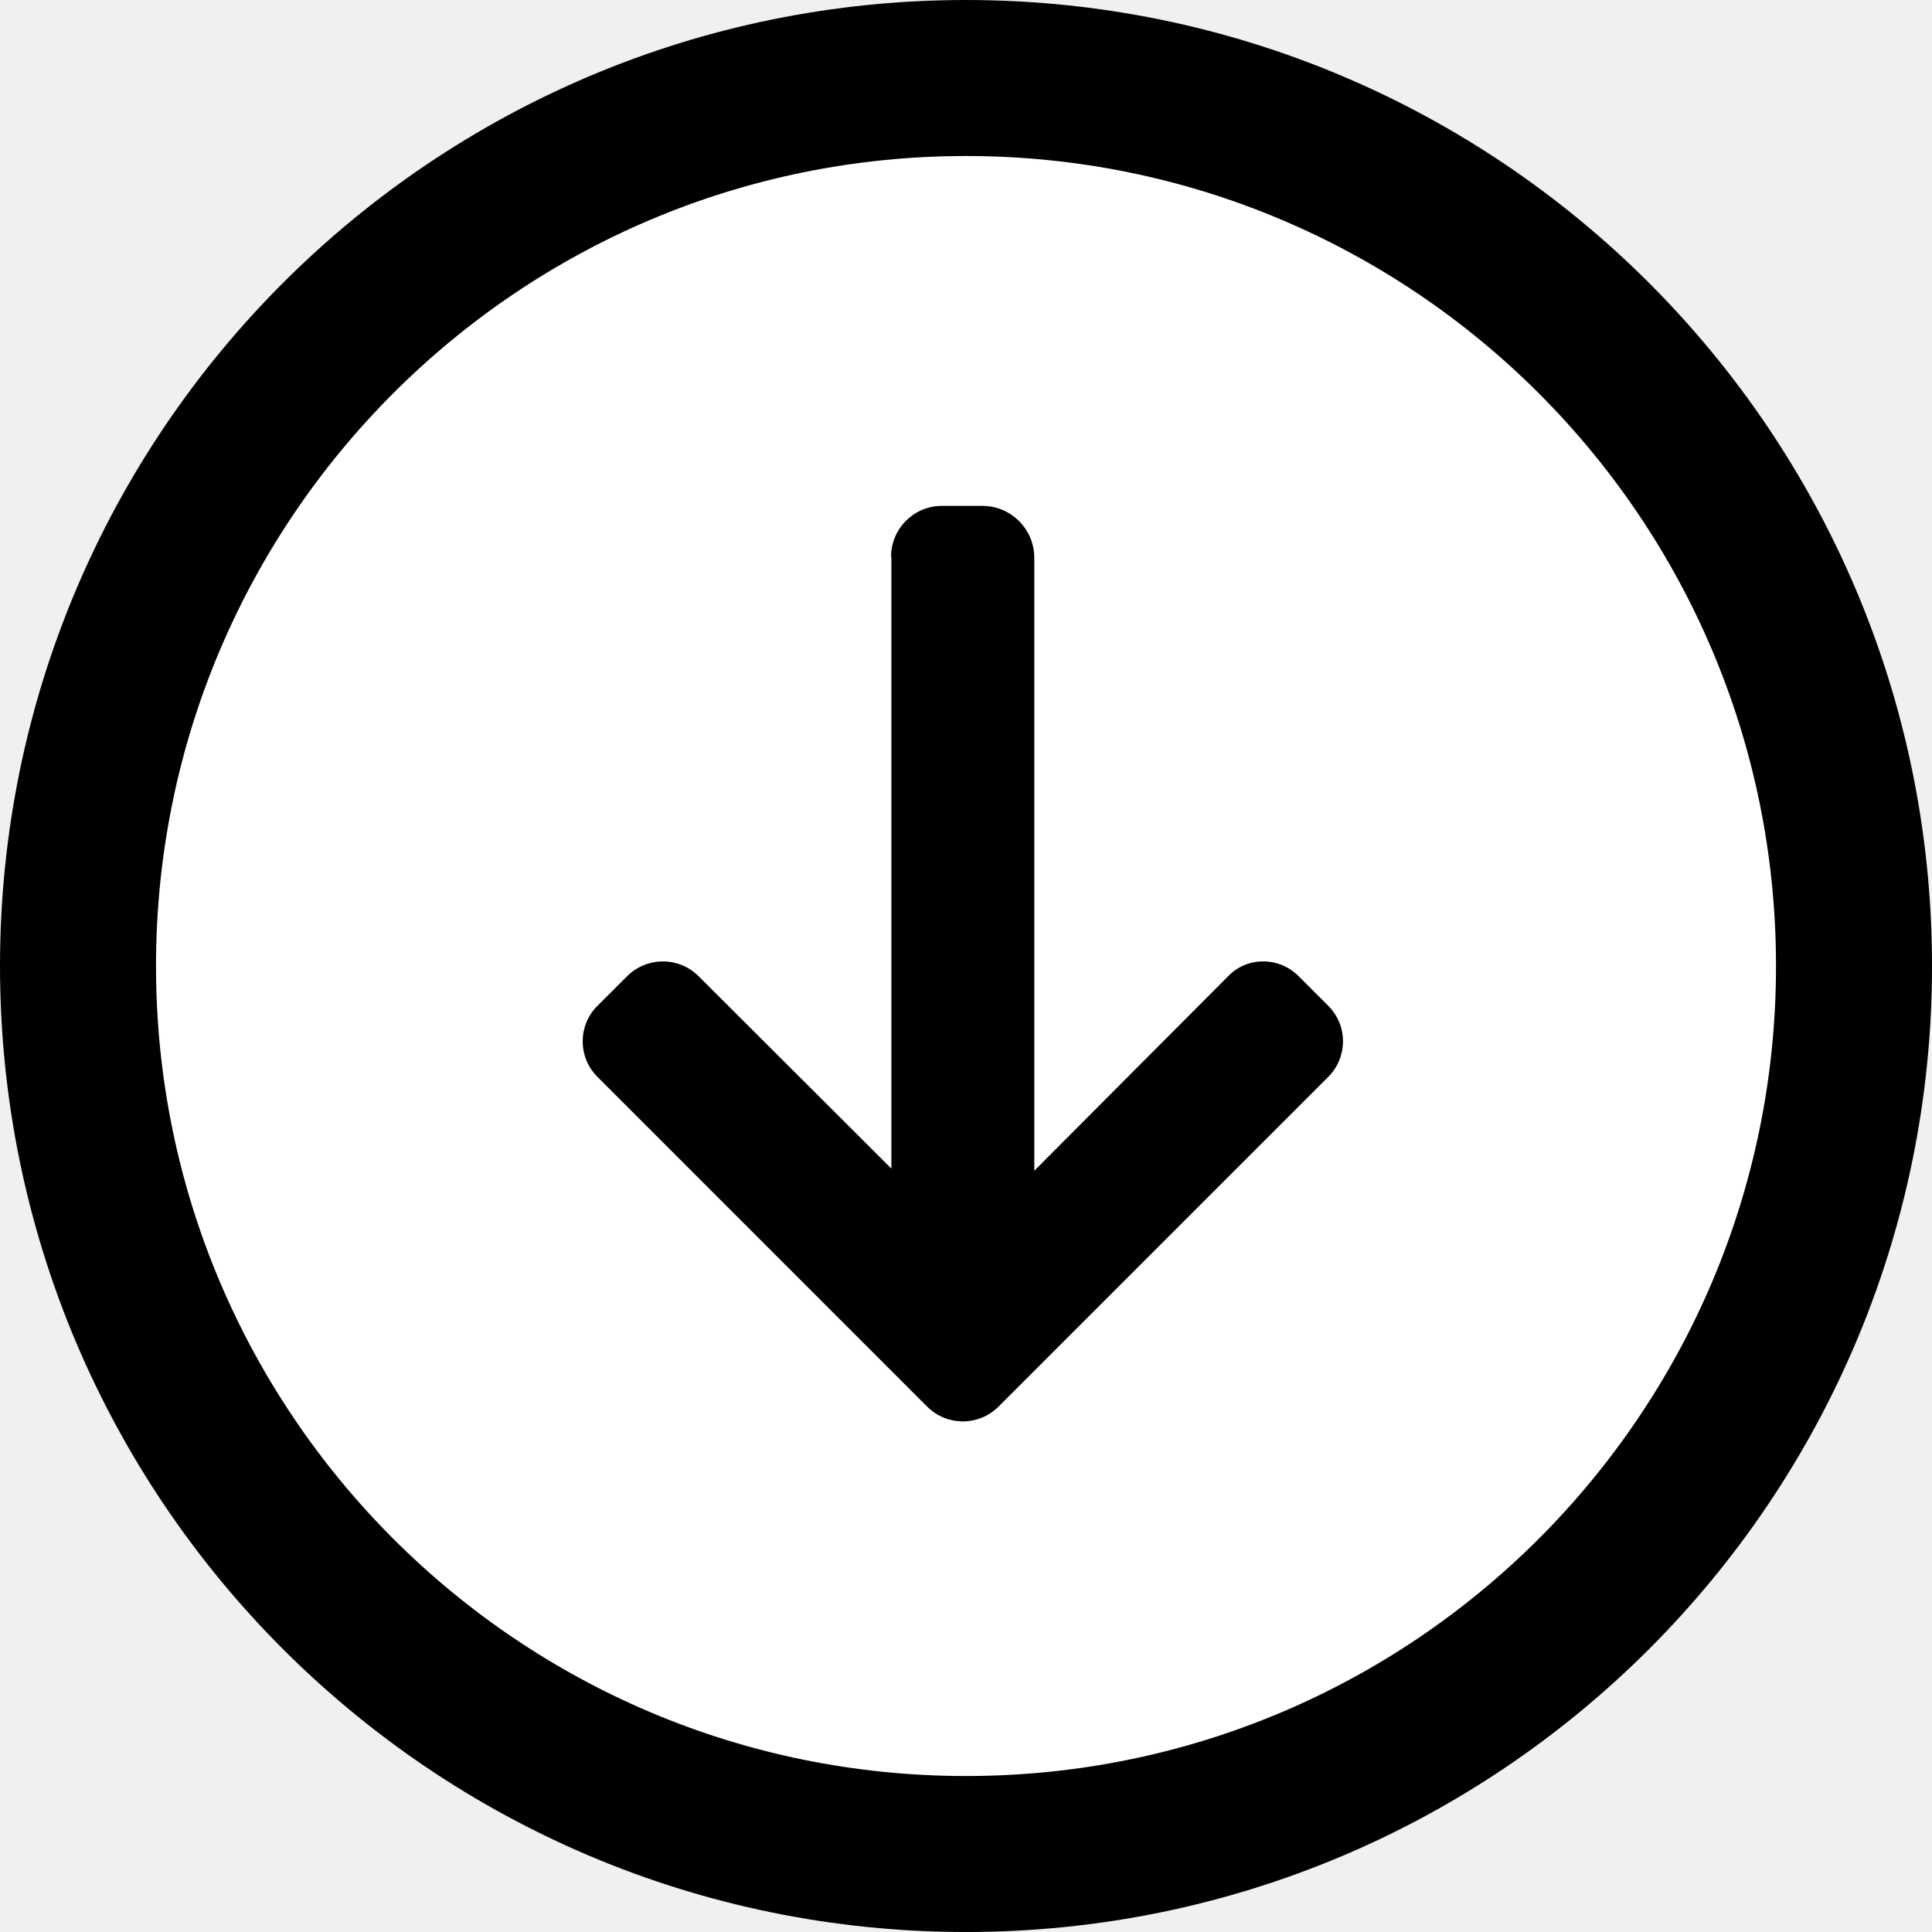
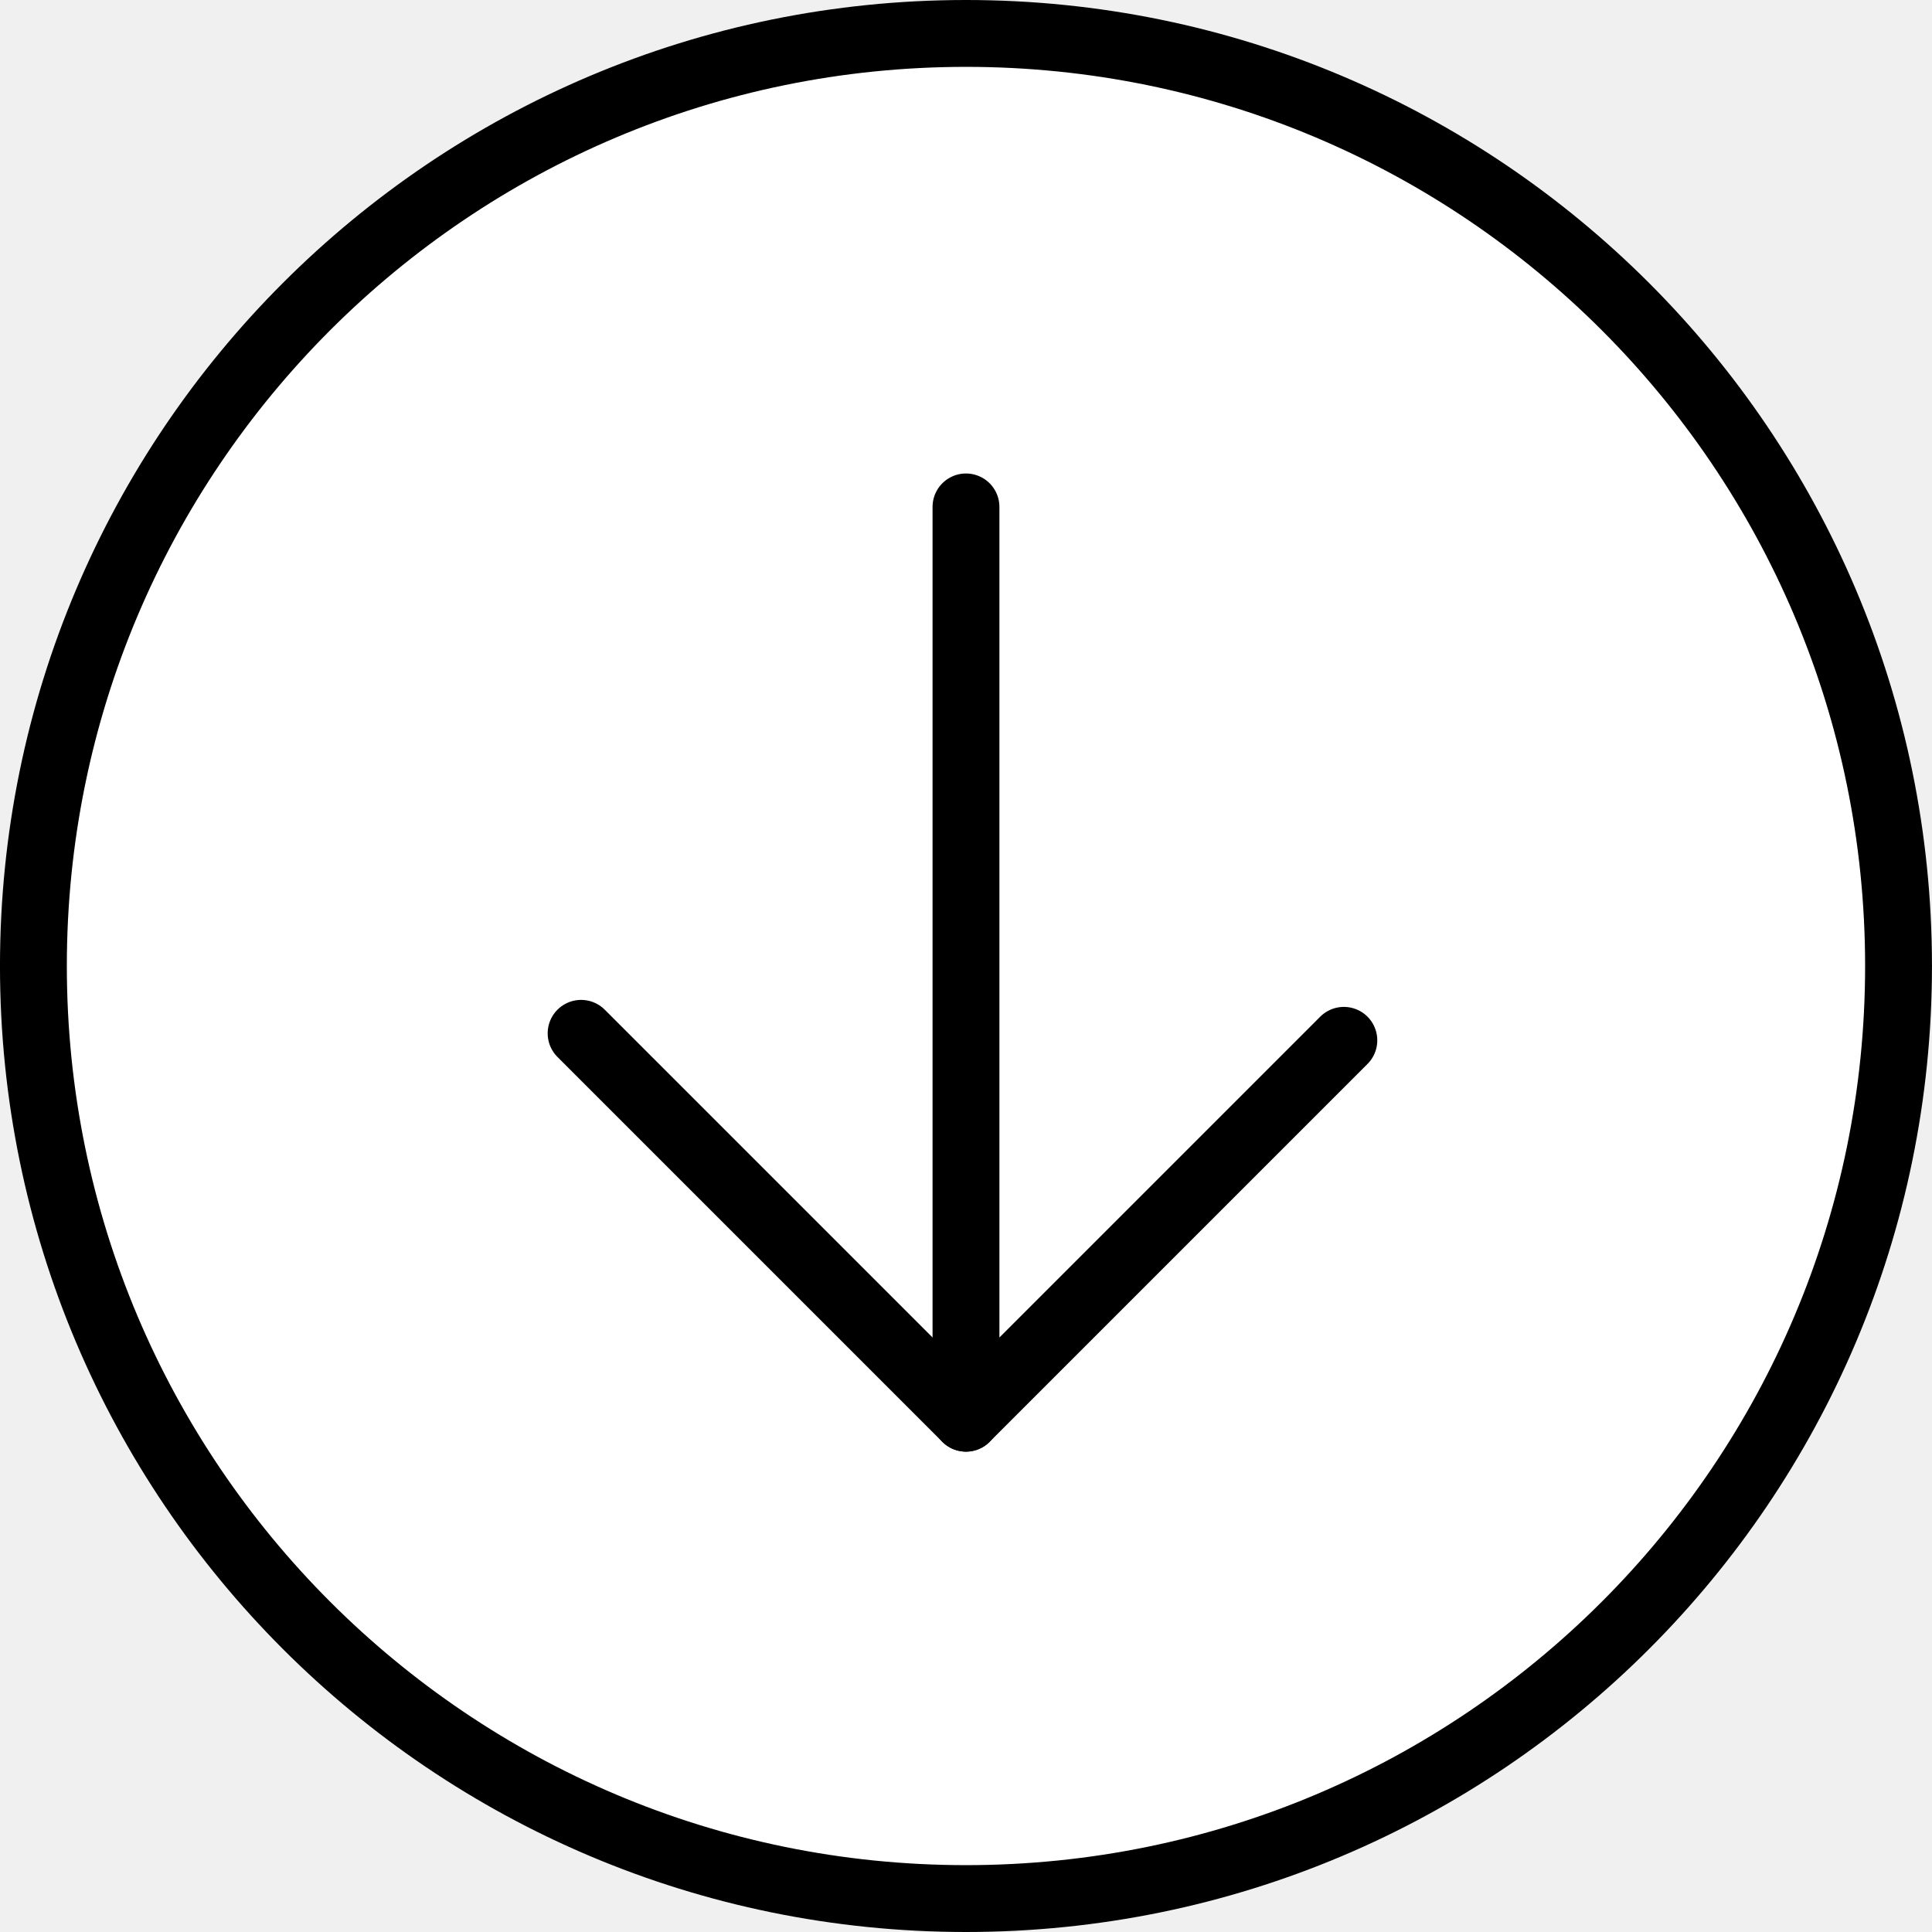
- <svg xmlns="http://www.w3.org/2000/svg" width="86.687" height="86.687" viewBox="0 0 86.687 86.687">
-   <g id="Groupe_29" data-name="Groupe 29" transform="translate(-1909 -595)">
-     <g id="Ellipse_1" data-name="Ellipse 1" transform="translate(1909 595)" fill="#fff" stroke="#000" stroke-width="7">
-       <circle cx="43.344" cy="43.344" r="43.344" stroke="none" />
-       <circle cx="43.344" cy="43.344" r="39.844" fill="none" />
+ <svg xmlns="http://www.w3.org/2000/svg" width="86.688" height="86.687" viewBox="0 0 86.688 86.687">
+   <g id="Groupe_140" data-name="Groupe 140" transform="translate(-1785.313 -850)">
+     <g id="Groupe_29" data-name="Groupe 29" transform="translate(-123.688 255)">
+       <g id="Ellipse_1" data-name="Ellipse 1" transform="translate(1909 595)" fill="#fff" stroke="#000" stroke-width="3">
+         <circle cx="43.344" cy="43.344" r="43.344" stroke="none" />
+         <circle cx="43.344" cy="43.344" r="41.844" fill="none" />
+       </g>
    </g>
-     <g id="left-arrow" transform="translate(1935.144 658.777) rotate(-90)">
-       <g id="Groupe_23" data-name="Groupe 23" transform="translate(0 0)">
-         <path id="Tracé_3" data-name="Tracé 3" d="M38.764,13.837l.064.014H11.344l8.64-8.659a2.269,2.269,0,0,0,0-3.19L18.64.656a2.249,2.249,0,0,0-3.174,0L.655,15.464a2.264,2.264,0,0,0,0,3.185L15.466,33.46a2.251,2.251,0,0,0,3.174,0l1.344-1.345a2.225,2.225,0,0,0,.655-1.587,2.158,2.158,0,0,0-.655-1.557l-8.738-8.708H38.8a2.328,2.328,0,0,0,2.278-2.3v-1.9A2.283,2.283,0,0,0,38.764,13.837Z" />
-       </g>
+     <g id="Groupe_127" data-name="Groupe 127">
+       <path id="Tracé_85" data-name="Tracé 85" d="M-7768.344,946.745v40.889l16.955-16.955" transform="translate(9597 -74)" fill="none" stroke="#000" stroke-linecap="round" stroke-linejoin="round" stroke-width="3" />
+       <path id="Tracé_86" data-name="Tracé 86" d="M-7768.344,987.634l-17.269-17.269" transform="translate(9597 -74)" fill="none" stroke="#000" stroke-linecap="round" stroke-width="3" />
    </g>
  </g>
</svg>
